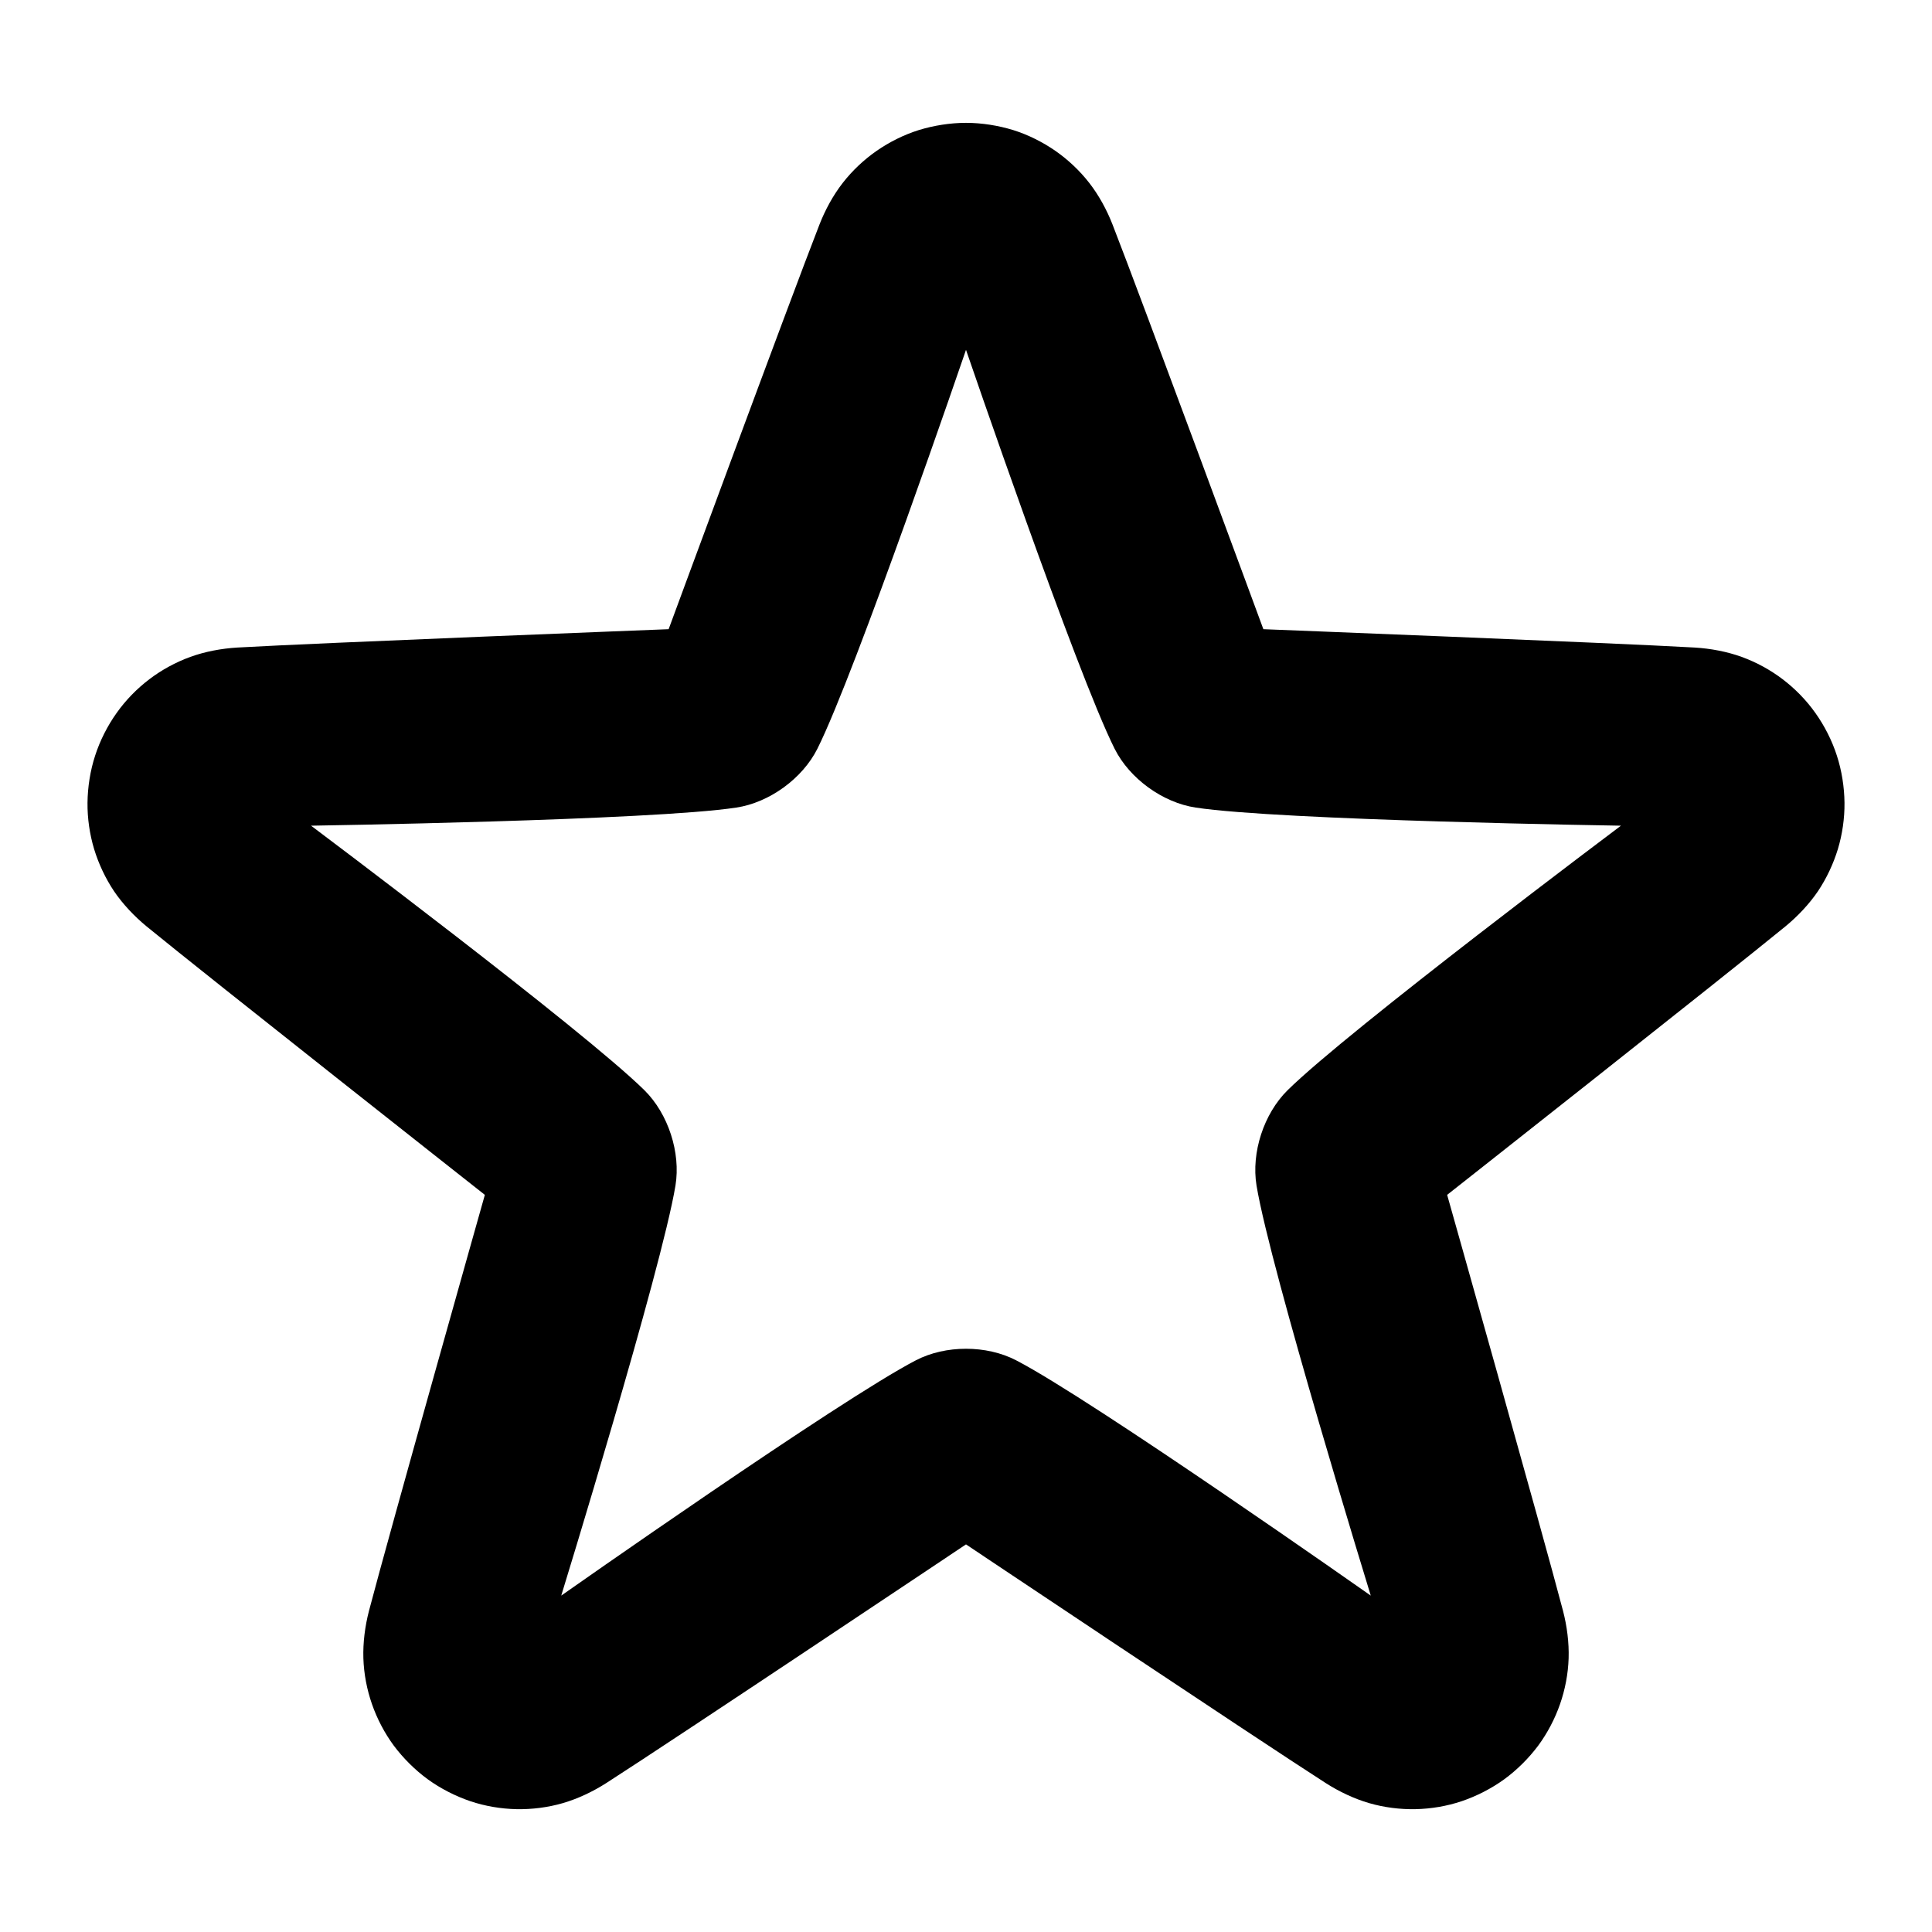
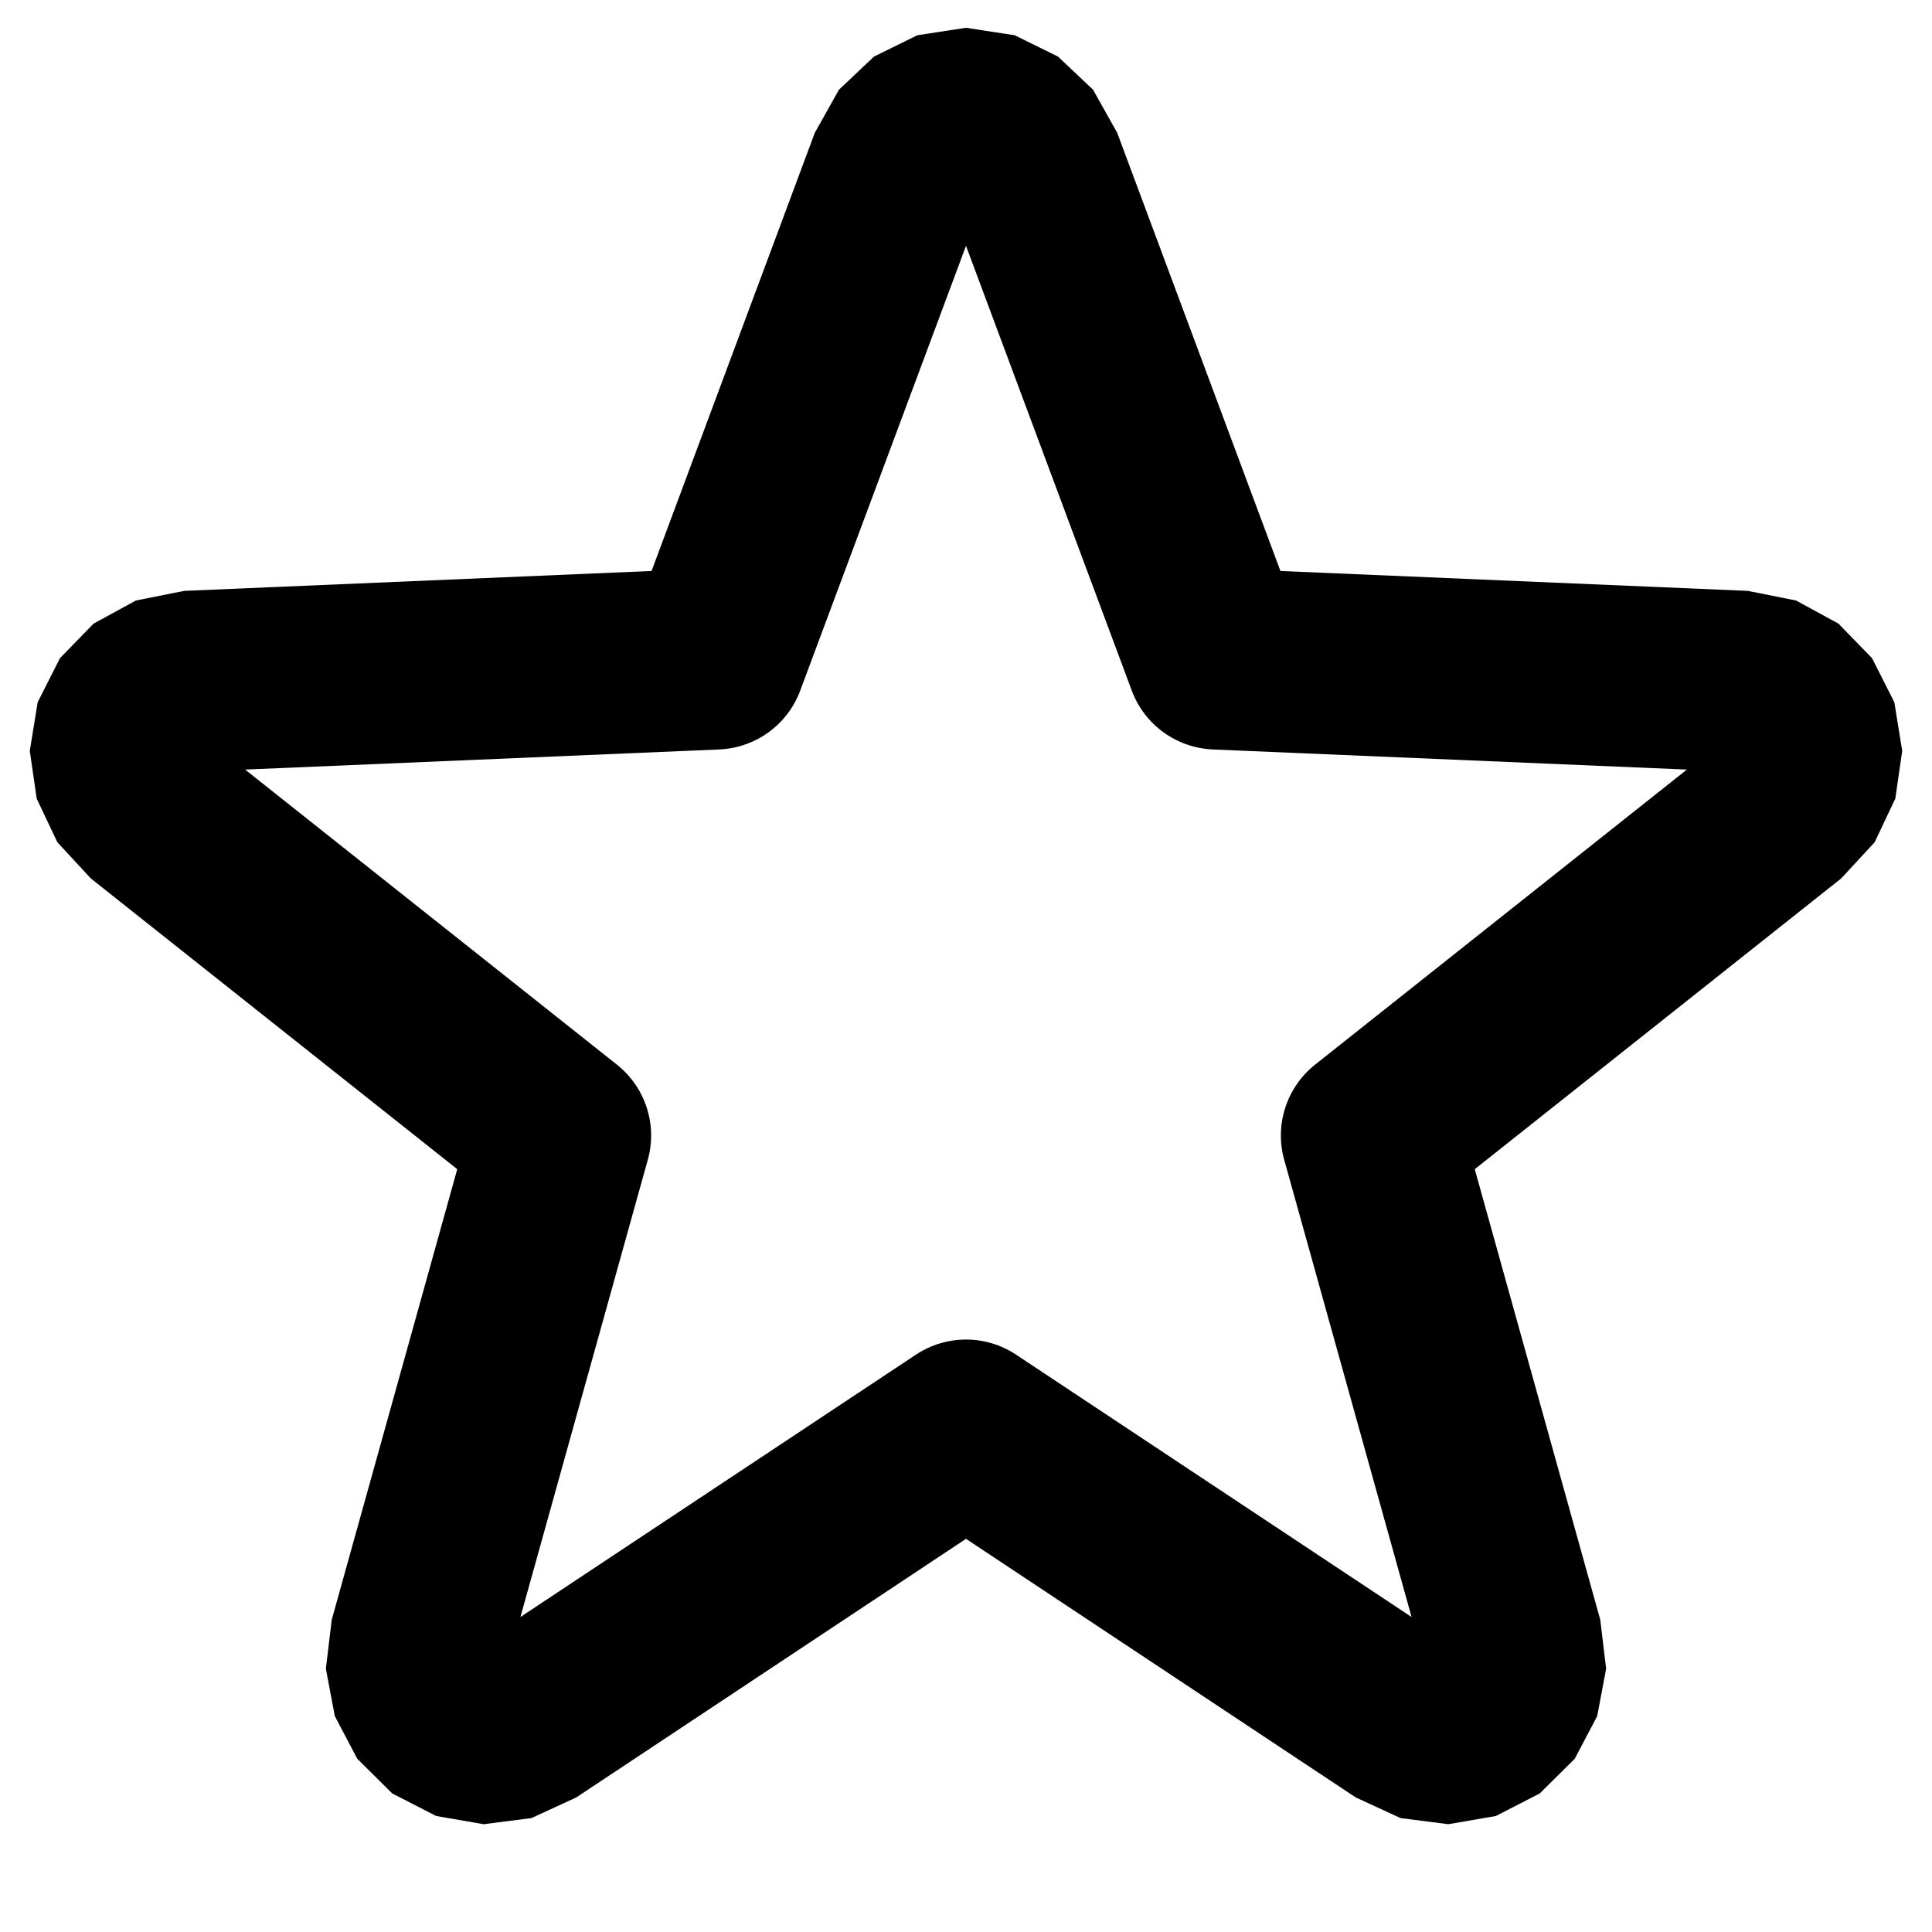
<svg xmlns="http://www.w3.org/2000/svg" viewBox="0 0 24 24" width="100%" height="100%" version="1.1" xml:space="preserve" fill="currentColor" title="Star icon">
-   <path d="M10.179,2.791c0.072,-0.185 0.171,-0.366 0.29,-0.519c0.119,-0.153 0.265,-0.29 0.422,-0.399c0.158,-0.109 0.337,-0.199 0.522,-0.257c0.185,-0.057 0.391,-0.09 0.587,-0.09c0.196,-0 0.402,0.033 0.587,0.09c0.185,0.058 0.364,0.148 0.522,0.257c0.157,0.109 0.303,0.246 0.422,0.399c0.119,0.153 0.218,0.334 0.29,0.519c0.361,0.924 1.873,5.025 1.873,5.025c0,0 4.368,0.171 5.358,0.228c0.198,0.012 0.401,0.05 0.583,0.116c0.182,0.066 0.358,0.162 0.51,0.278c0.153,0.116 0.293,0.259 0.405,0.417c0.113,0.158 0.208,0.344 0.268,0.531c0.061,0.186 0.093,0.393 0.095,0.586c0.002,0.194 -0.027,0.392 -0.082,0.575c-0.056,0.184 -0.141,0.365 -0.249,0.526c-0.109,0.16 -0.251,0.31 -0.404,0.436c-0.767,0.628 -4.201,3.334 -4.201,3.334c0,-0 1.188,4.207 1.439,5.166c0.05,0.192 0.076,0.397 0.07,0.59c-0.006,0.194 -0.044,0.391 -0.107,0.571c-0.063,0.181 -0.156,0.359 -0.271,0.515c-0.116,0.155 -0.264,0.303 -0.422,0.418c-0.158,0.115 -0.345,0.21 -0.528,0.272c-0.184,0.062 -0.382,0.095 -0.573,0.099c-0.192,0.004 -0.391,-0.021 -0.577,-0.075c-0.185,-0.054 -0.372,-0.142 -0.539,-0.249c-0.835,-0.535 -4.469,-2.965 -4.469,-2.965c-0,0 -3.634,2.43 -4.469,2.965c-0.167,0.107 -0.354,0.195 -0.539,0.249c-0.186,0.054 -0.385,0.079 -0.577,0.075c-0.191,-0.004 -0.389,-0.037 -0.573,-0.099c-0.183,-0.062 -0.37,-0.157 -0.528,-0.272c-0.158,-0.115 -0.306,-0.263 -0.422,-0.418c-0.115,-0.156 -0.208,-0.334 -0.271,-0.515c-0.063,-0.18 -0.101,-0.377 -0.107,-0.571c-0.006,-0.193 0.02,-0.398 0.07,-0.59c0.251,-0.959 1.439,-5.166 1.439,-5.166c-0,-0 -3.434,-2.706 -4.201,-3.334c-0.153,-0.126 -0.295,-0.276 -0.404,-0.436c-0.108,-0.161 -0.193,-0.342 -0.249,-0.526c-0.055,-0.183 -0.084,-0.381 -0.082,-0.575c0.002,-0.193 0.034,-0.4 0.095,-0.586c0.06,-0.187 0.155,-0.373 0.268,-0.531c0.112,-0.158 0.252,-0.301 0.405,-0.417c0.152,-0.116 0.328,-0.212 0.51,-0.278c0.182,-0.066 0.385,-0.104 0.583,-0.116c0.99,-0.057 5.358,-0.228 5.358,-0.228c-0,0 1.512,-4.101 1.873,-5.025Zm-6.315,7.466c0,0 3.388,2.542 4.142,3.287c0.295,0.292 0.452,0.774 0.385,1.183c-0.173,1.046 -1.419,5.094 -1.419,5.094c-0,0 3.464,-2.436 4.406,-2.923c0.368,-0.191 0.876,-0.191 1.244,-0c0.942,0.487 4.406,2.923 4.406,2.923c0,0 -1.246,-4.048 -1.419,-5.094c-0.067,-0.409 0.09,-0.891 0.385,-1.183c0.754,-0.745 4.142,-3.287 4.142,-3.287c-0,0 -4.235,-0.065 -5.283,-0.225c-0.41,-0.062 -0.821,-0.36 -1.007,-0.731c-0.475,-0.947 -1.846,-4.955 -1.846,-4.955c0,0 -1.371,4.008 -1.846,4.955c-0.186,0.371 -0.597,0.669 -1.007,0.731c-1.048,0.16 -5.283,0.225 -5.283,0.225Z" />
+   <path d="M10.122,1.649l0.3,-0.535l0.435,-0.411l0.538,-0.265l0.605,-0.093l0.605,0.093l0.538,0.265l0.435,0.411l0.3,0.535c-0,-0 2.028,5.444 2.028,5.444l5.805,0.247l0.601,0.12l0.526,0.287l0.417,0.429l0.277,0.547l0.098,0.605l-0.086,0.593l-0.256,0.541l-0.416,0.45c-0,-0 -4.552,3.612 -4.552,3.612l1.559,5.597l0.073,0.608l-0.111,0.589l-0.279,0.53l-0.435,0.431l-0.545,0.28l-0.59,0.102l-0.594,-0.076l-0.557,-0.257c0,-0 -4.841,-3.212 -4.841,-3.212l-4.841,3.212l-0.557,0.257l-0.594,0.076l-0.59,-0.102l-0.545,-0.28l-0.435,-0.431l-0.279,-0.53l-0.111,-0.589l0.073,-0.608c-0,-0 1.559,-5.597 1.559,-5.597l-4.552,-3.612l-0.416,-0.45l-0.256,-0.541l-0.086,-0.593l0.098,-0.605l0.277,-0.547l0.417,-0.429l0.526,-0.287l0.601,-0.12c-0,0 5.805,-0.247 5.805,-0.247l2.028,-5.444Zm-7.077,7.911l4.618,3.665c0.354,0.281 0.506,0.747 0.384,1.183l-1.582,5.679l4.913,-3.259c0.377,-0.25 0.867,-0.25 1.244,0l4.913,3.259l-1.582,-5.679c-0.122,-0.436 0.03,-0.902 0.384,-1.183l4.618,-3.665l-5.89,-0.25c-0.452,-0.02 -0.849,-0.308 -1.006,-0.732l-2.059,-5.524l-2.059,5.524c-0.157,0.424 -0.554,0.712 -1.006,0.732l-5.89,0.25Z" />
</svg>
